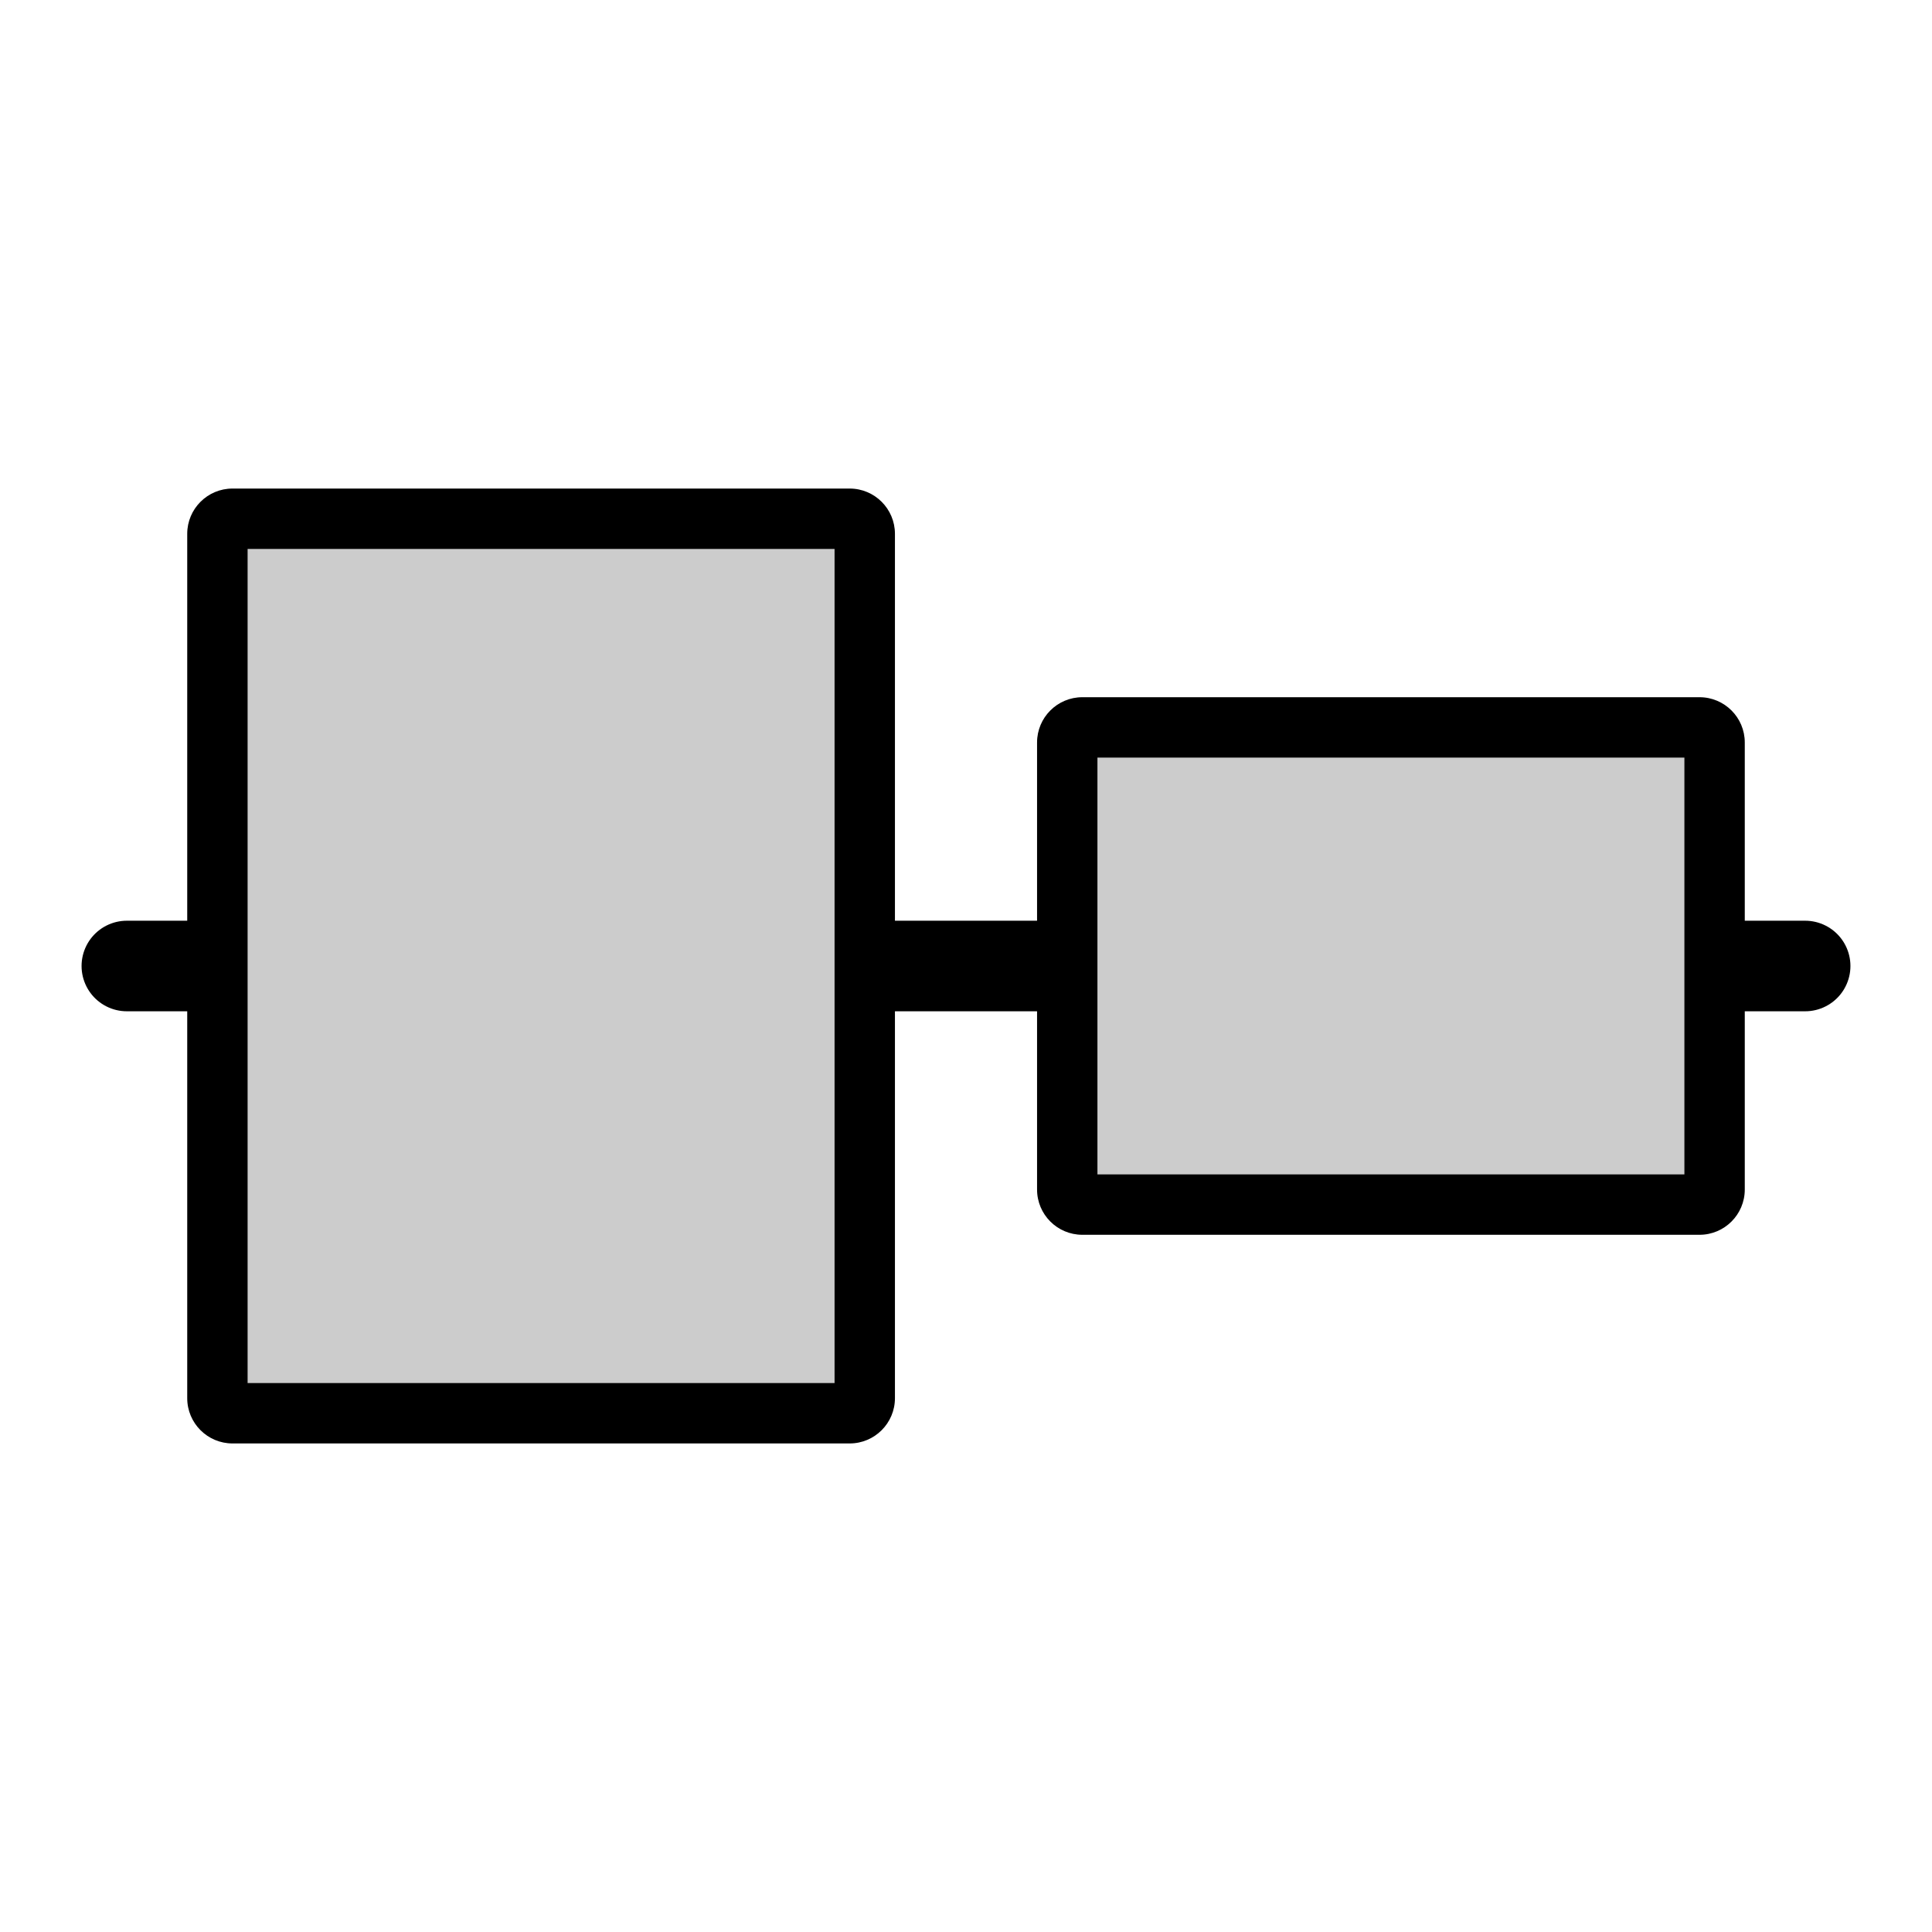
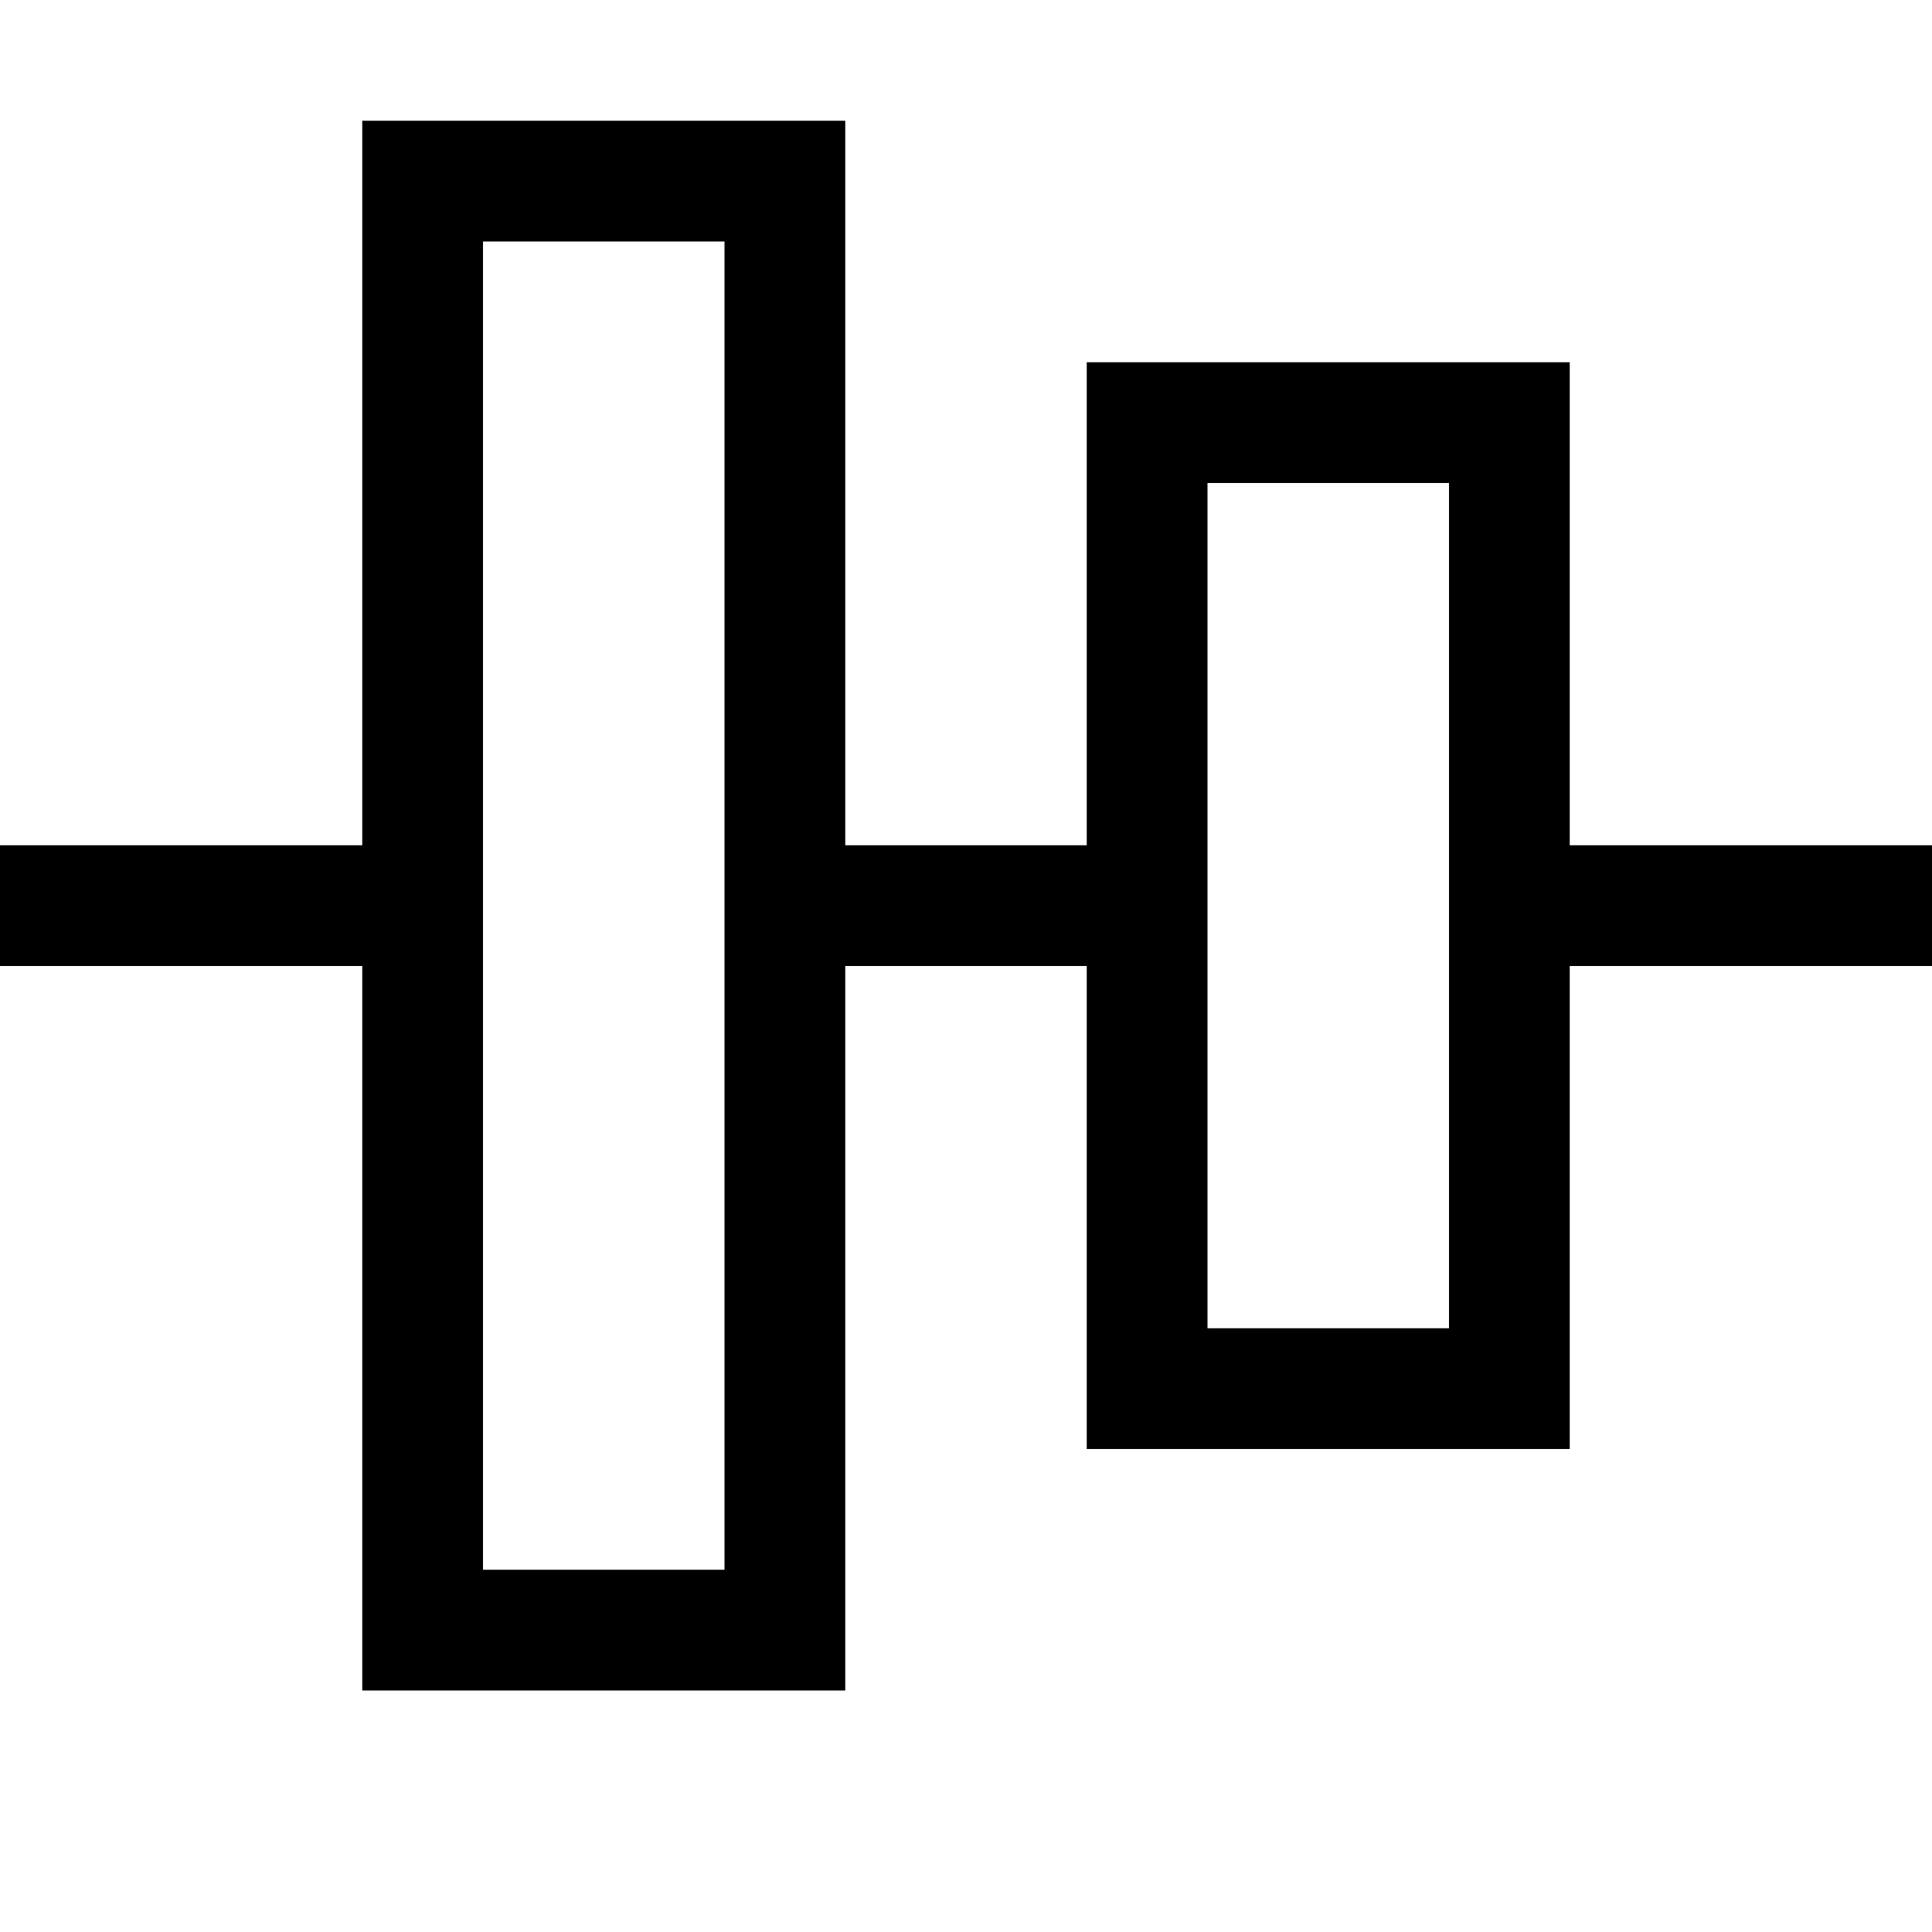
- <svg xmlns="http://www.w3.org/2000/svg" viewBox="0 0 32 32">
-   <line x1="28.899" y1="16" x2="29.899" y2="16" style="fill:none;stroke:#000;stroke-linecap:round;stroke-miterlimit:10;stroke-width:1.5px" />
-   <line x1="14.823" y1="16" x2="17.177" y2="16" style="fill:none;stroke:#000;stroke-linecap:round;stroke-miterlimit:10;stroke-width:1.5px" />
-   <line x1="2.101" y1="16" x2="3.101" y2="16" style="fill:none;stroke:#000;stroke-linecap:round;stroke-miterlimit:10;stroke-width:1.5px" />
-   <rect x="3.601" y="8.592" width="10.722" height="14.816" rx="0.25" style="opacity:0.2" />
-   <path d="M13.823,9.092V22.908H4.101V9.092h9.722m.25-1H3.851a.75.75,0,0,0-.75.75V23.158a.75.75,0,0,0,.75.75H14.073a.75.75,0,0,0,.75-.75V8.842a.75.75,0,0,0-.75-.75Z" />
-   <rect x="17.677" y="12.048" width="10.722" height="7.904" rx="0.25" style="opacity:0.2" />
-   <path d="M27.899,12.548v6.904H18.177V12.548h9.722m.25-1H17.927a.75.75,0,0,0-.75.75v7.404a.75.75,0,0,0,.75.75H28.149a.75.75,0,0,0,.75-.75V12.298a.75.75,0,0,0-.75-.75Z" />
+ <svg xmlns="http://www.w3.org/2000/svg" viewBox="0 0 2048 2048">
+   <path d="M2048 1024h-384v512h-512v-512H896v768H384v-768H0V896h384V128h512v768h256V384h512v512h384v128zM768 256H512v1408h256V256zm768 256h-256v896h256V512z" />
</svg>
